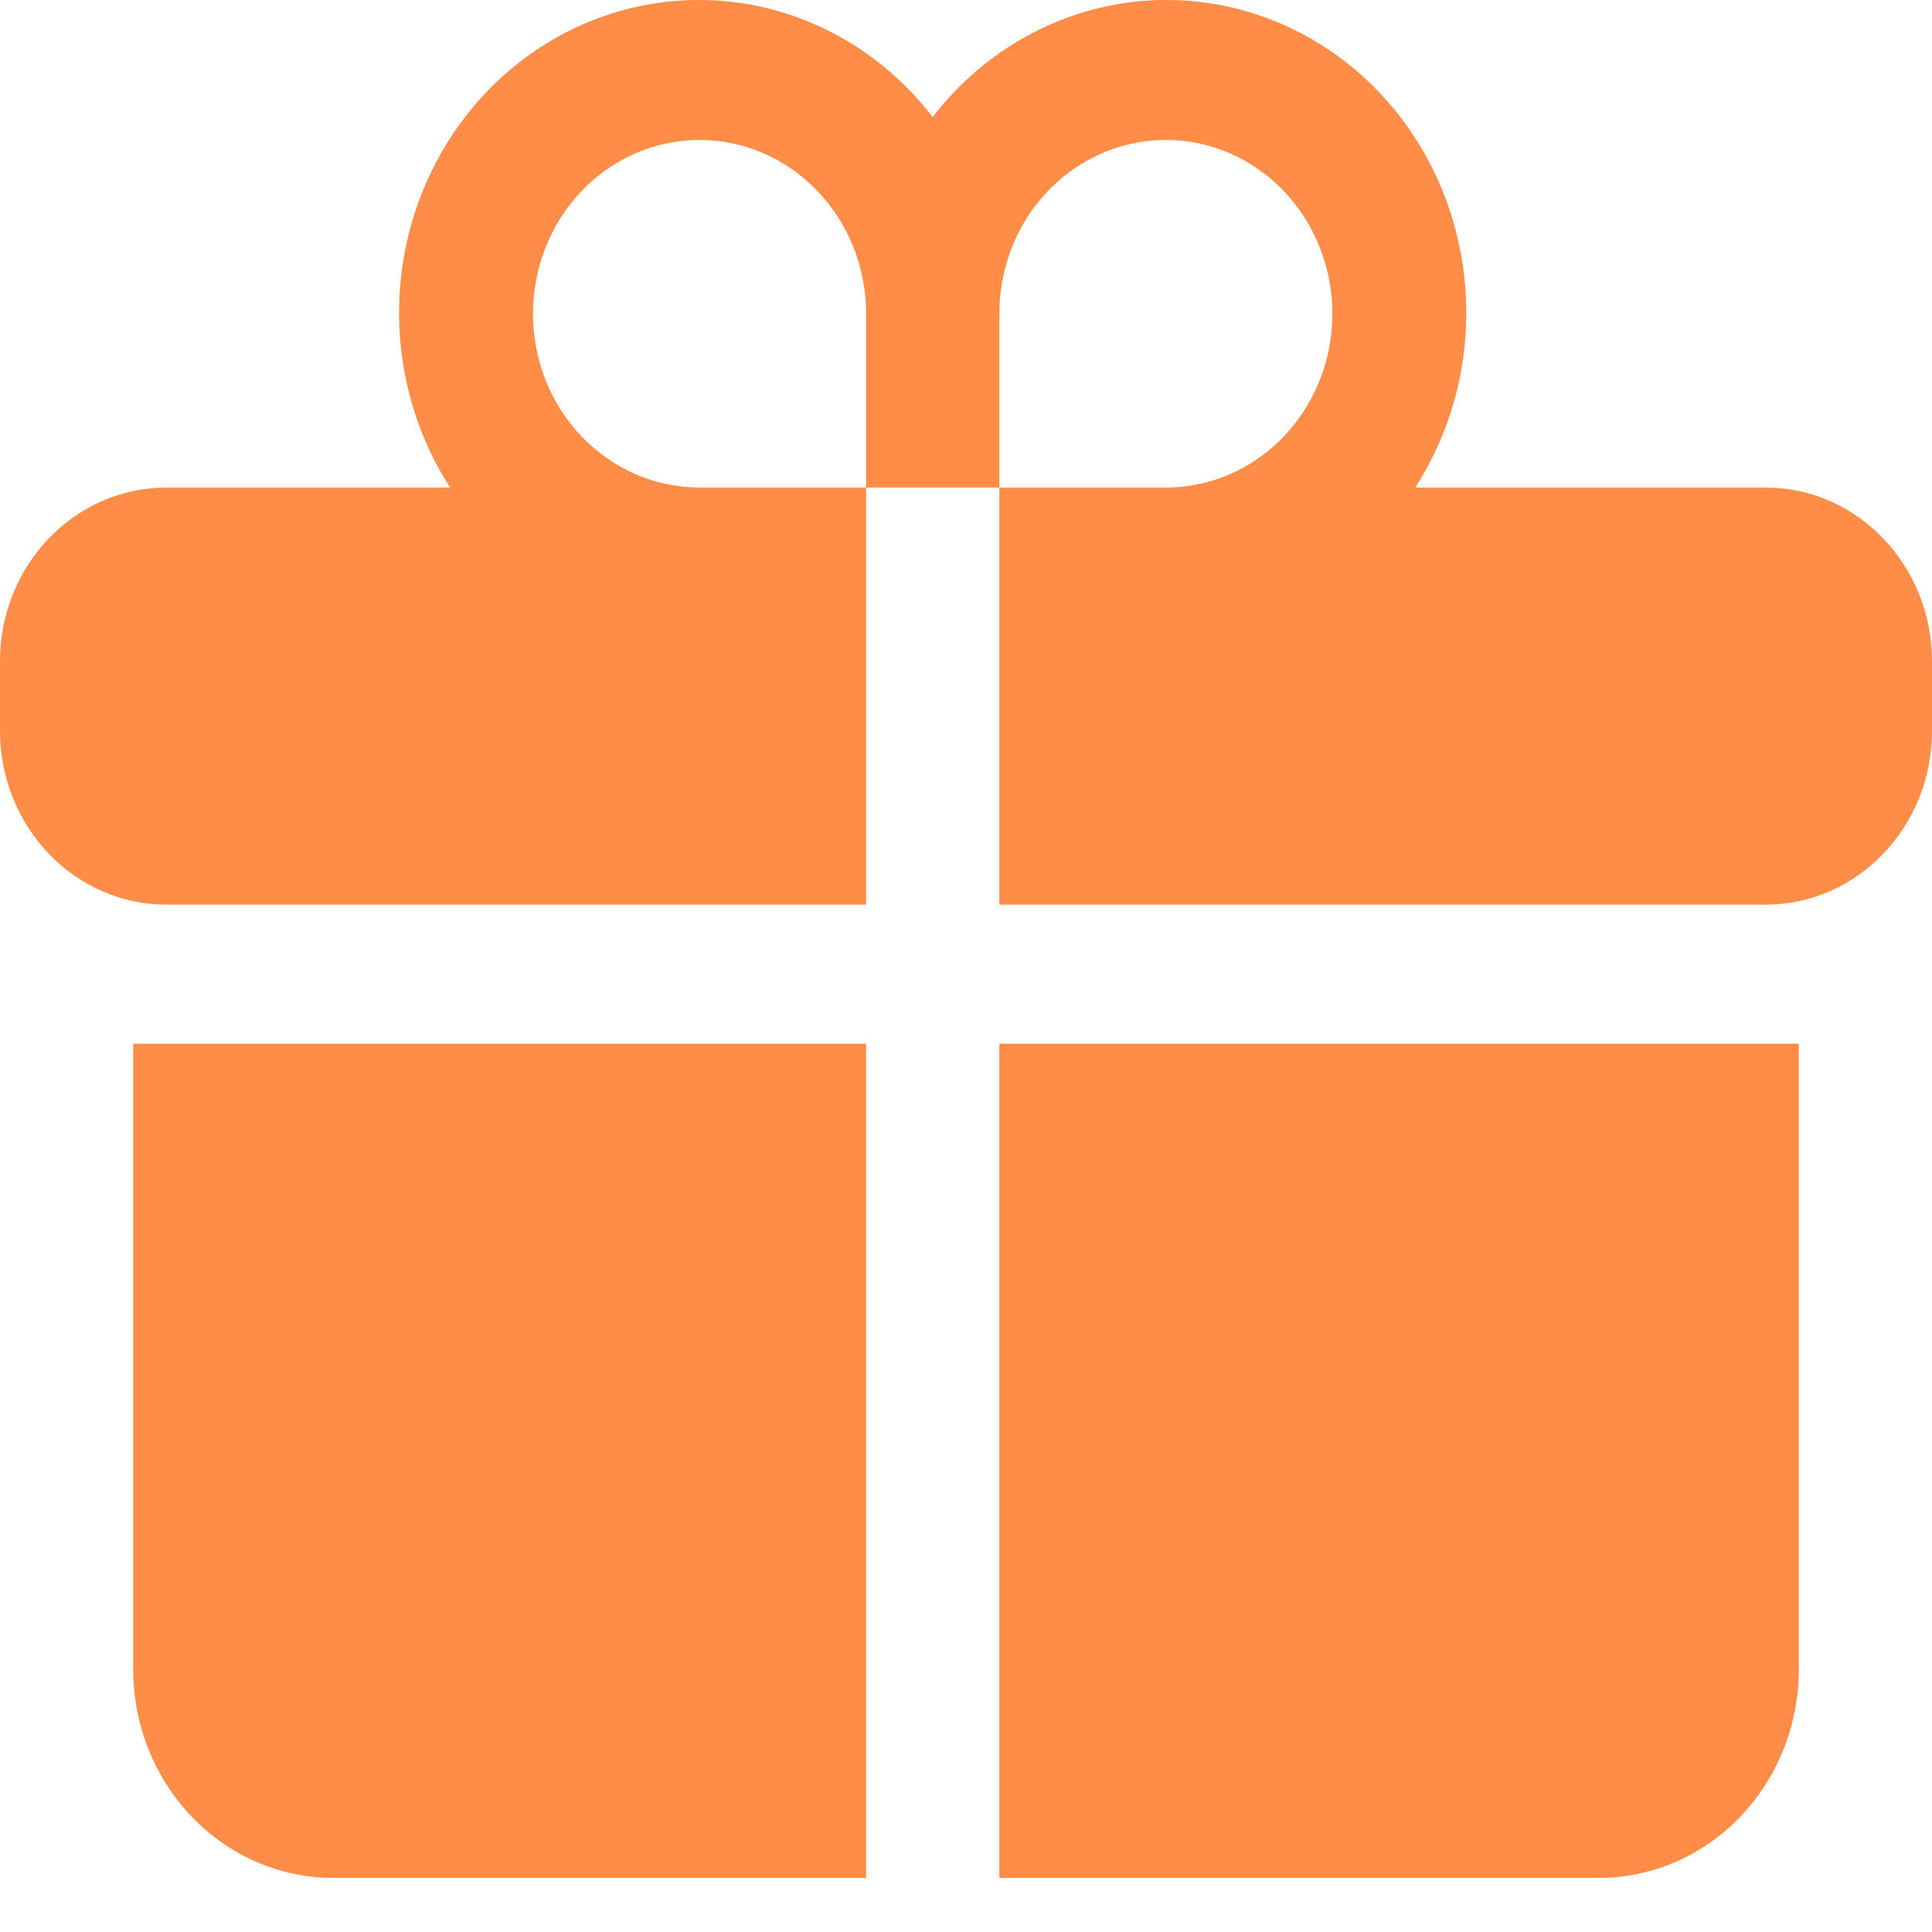
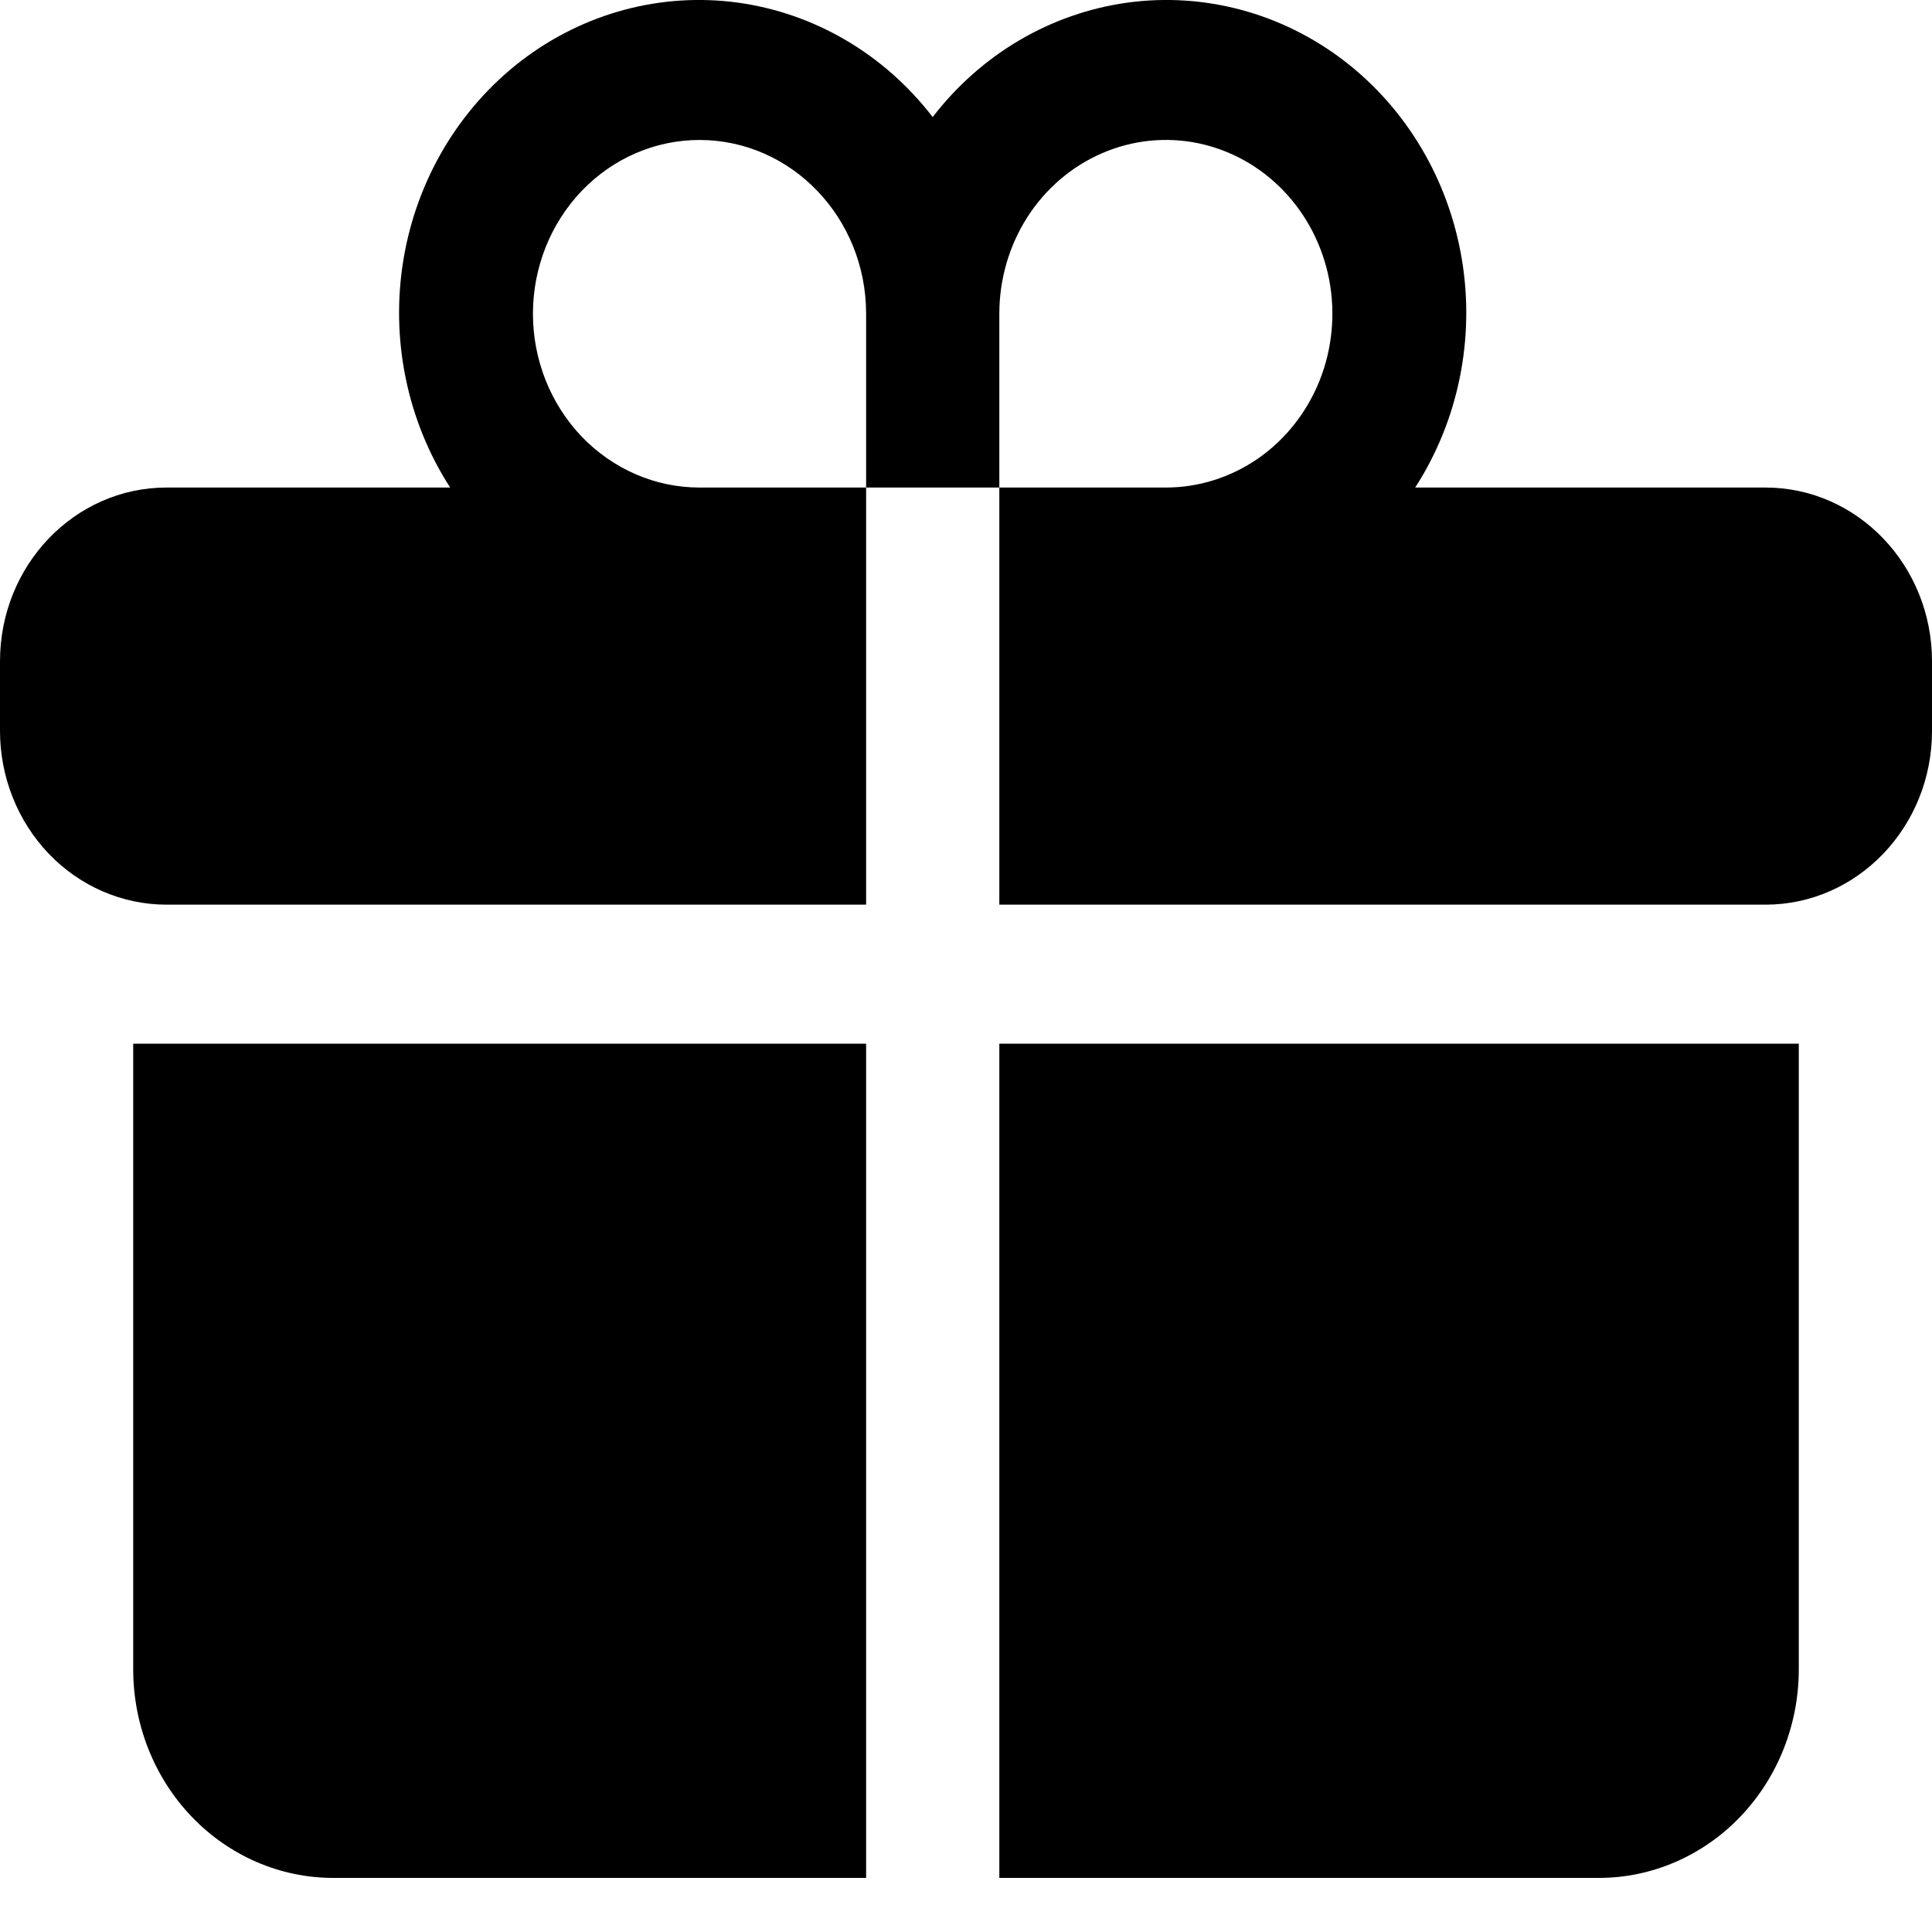
- <svg xmlns="http://www.w3.org/2000/svg" width="20" height="20" viewBox="0 0 20 20" fill="none">
-   <path d="M7.241 1.449C6.784 1.449 6.346 1.638 6.022 1.976C5.699 2.313 5.517 2.771 5.517 3.248C5.517 3.725 5.699 4.182 6.022 4.52C6.346 4.857 6.784 5.047 7.241 5.047H8.966V9.365H1.724C1.267 9.365 0.828 9.175 0.505 8.838C0.182 8.5 0 8.043 0 7.566V6.846C0 5.852 0.772 5.047 1.724 5.047H4.66C4.213 4.354 4.04 3.507 4.177 2.684C4.314 1.861 4.751 1.125 5.395 0.63C6.04 0.135 6.843 -0.081 7.637 0.027C8.431 0.136 9.154 0.56 9.655 1.212C10.156 0.56 10.879 0.136 11.673 0.027C12.467 -0.081 13.27 0.135 13.915 0.63C14.56 1.125 14.996 1.861 15.133 2.684C15.27 3.507 15.097 4.354 14.65 5.047H18.276C19.228 5.047 20 5.853 20 6.846V7.566C20 8.56 19.228 9.365 18.276 9.365H10.345V5.047H12.069C12.41 5.047 12.743 4.941 13.027 4.744C13.31 4.546 13.531 4.265 13.662 3.936C13.792 3.607 13.826 3.246 13.76 2.897C13.693 2.548 13.529 2.227 13.288 1.976C13.047 1.724 12.74 1.553 12.405 1.483C12.071 1.414 11.724 1.449 11.409 1.586C11.094 1.722 10.825 1.952 10.635 2.248C10.446 2.544 10.345 2.892 10.345 3.248V5.047H8.966V3.248C8.966 2.254 8.193 1.449 7.241 1.449ZM8.966 10.804H1.379V17.281C1.379 17.853 1.597 18.402 1.985 18.807C2.373 19.212 2.9 19.44 3.448 19.44H8.966V10.804ZM10.345 10.804V19.44H16.552C17.1 19.44 17.627 19.212 18.015 18.807C18.403 18.402 18.621 17.853 18.621 17.281V10.804H10.345Z" fill="#FF8C47" />
+ <svg xmlns="http://www.w3.org/2000/svg" width="20" height="20" viewBox="0 0 20 20">
+   <path d="M7.241 1.449C6.784 1.449 6.346 1.638 6.022 1.976C5.699 2.313 5.517 2.771 5.517 3.248C5.517 3.725 5.699 4.182 6.022 4.52C6.346 4.857 6.784 5.047 7.241 5.047H8.966V9.365H1.724C1.267 9.365 0.828 9.175 0.505 8.838C0.182 8.5 0 8.043 0 7.566V6.846C0 5.852 0.772 5.047 1.724 5.047H4.66C4.213 4.354 4.04 3.507 4.177 2.684C4.314 1.861 4.751 1.125 5.395 0.63C6.04 0.135 6.843 -0.081 7.637 0.027C8.431 0.136 9.154 0.56 9.655 1.212C10.156 0.56 10.879 0.136 11.673 0.027C12.467 -0.081 13.27 0.135 13.915 0.63C14.56 1.125 14.996 1.861 15.133 2.684C15.27 3.507 15.097 4.354 14.65 5.047H18.276C19.228 5.047 20 5.853 20 6.846V7.566C20 8.56 19.228 9.365 18.276 9.365H10.345V5.047H12.069C12.41 5.047 12.743 4.941 13.027 4.744C13.31 4.546 13.531 4.265 13.662 3.936C13.792 3.607 13.826 3.246 13.76 2.897C13.693 2.548 13.529 2.227 13.288 1.976C13.047 1.724 12.74 1.553 12.405 1.483C12.071 1.414 11.724 1.449 11.409 1.586C11.094 1.722 10.825 1.952 10.635 2.248C10.446 2.544 10.345 2.892 10.345 3.248V5.047H8.966V3.248C8.966 2.254 8.193 1.449 7.241 1.449ZM8.966 10.804H1.379V17.281C1.379 17.853 1.597 18.402 1.985 18.807C2.373 19.212 2.9 19.44 3.448 19.44H8.966V10.804ZM10.345 10.804V19.44H16.552C17.1 19.44 17.627 19.212 18.015 18.807C18.403 18.402 18.621 17.853 18.621 17.281V10.804H10.345Z" />
</svg>
